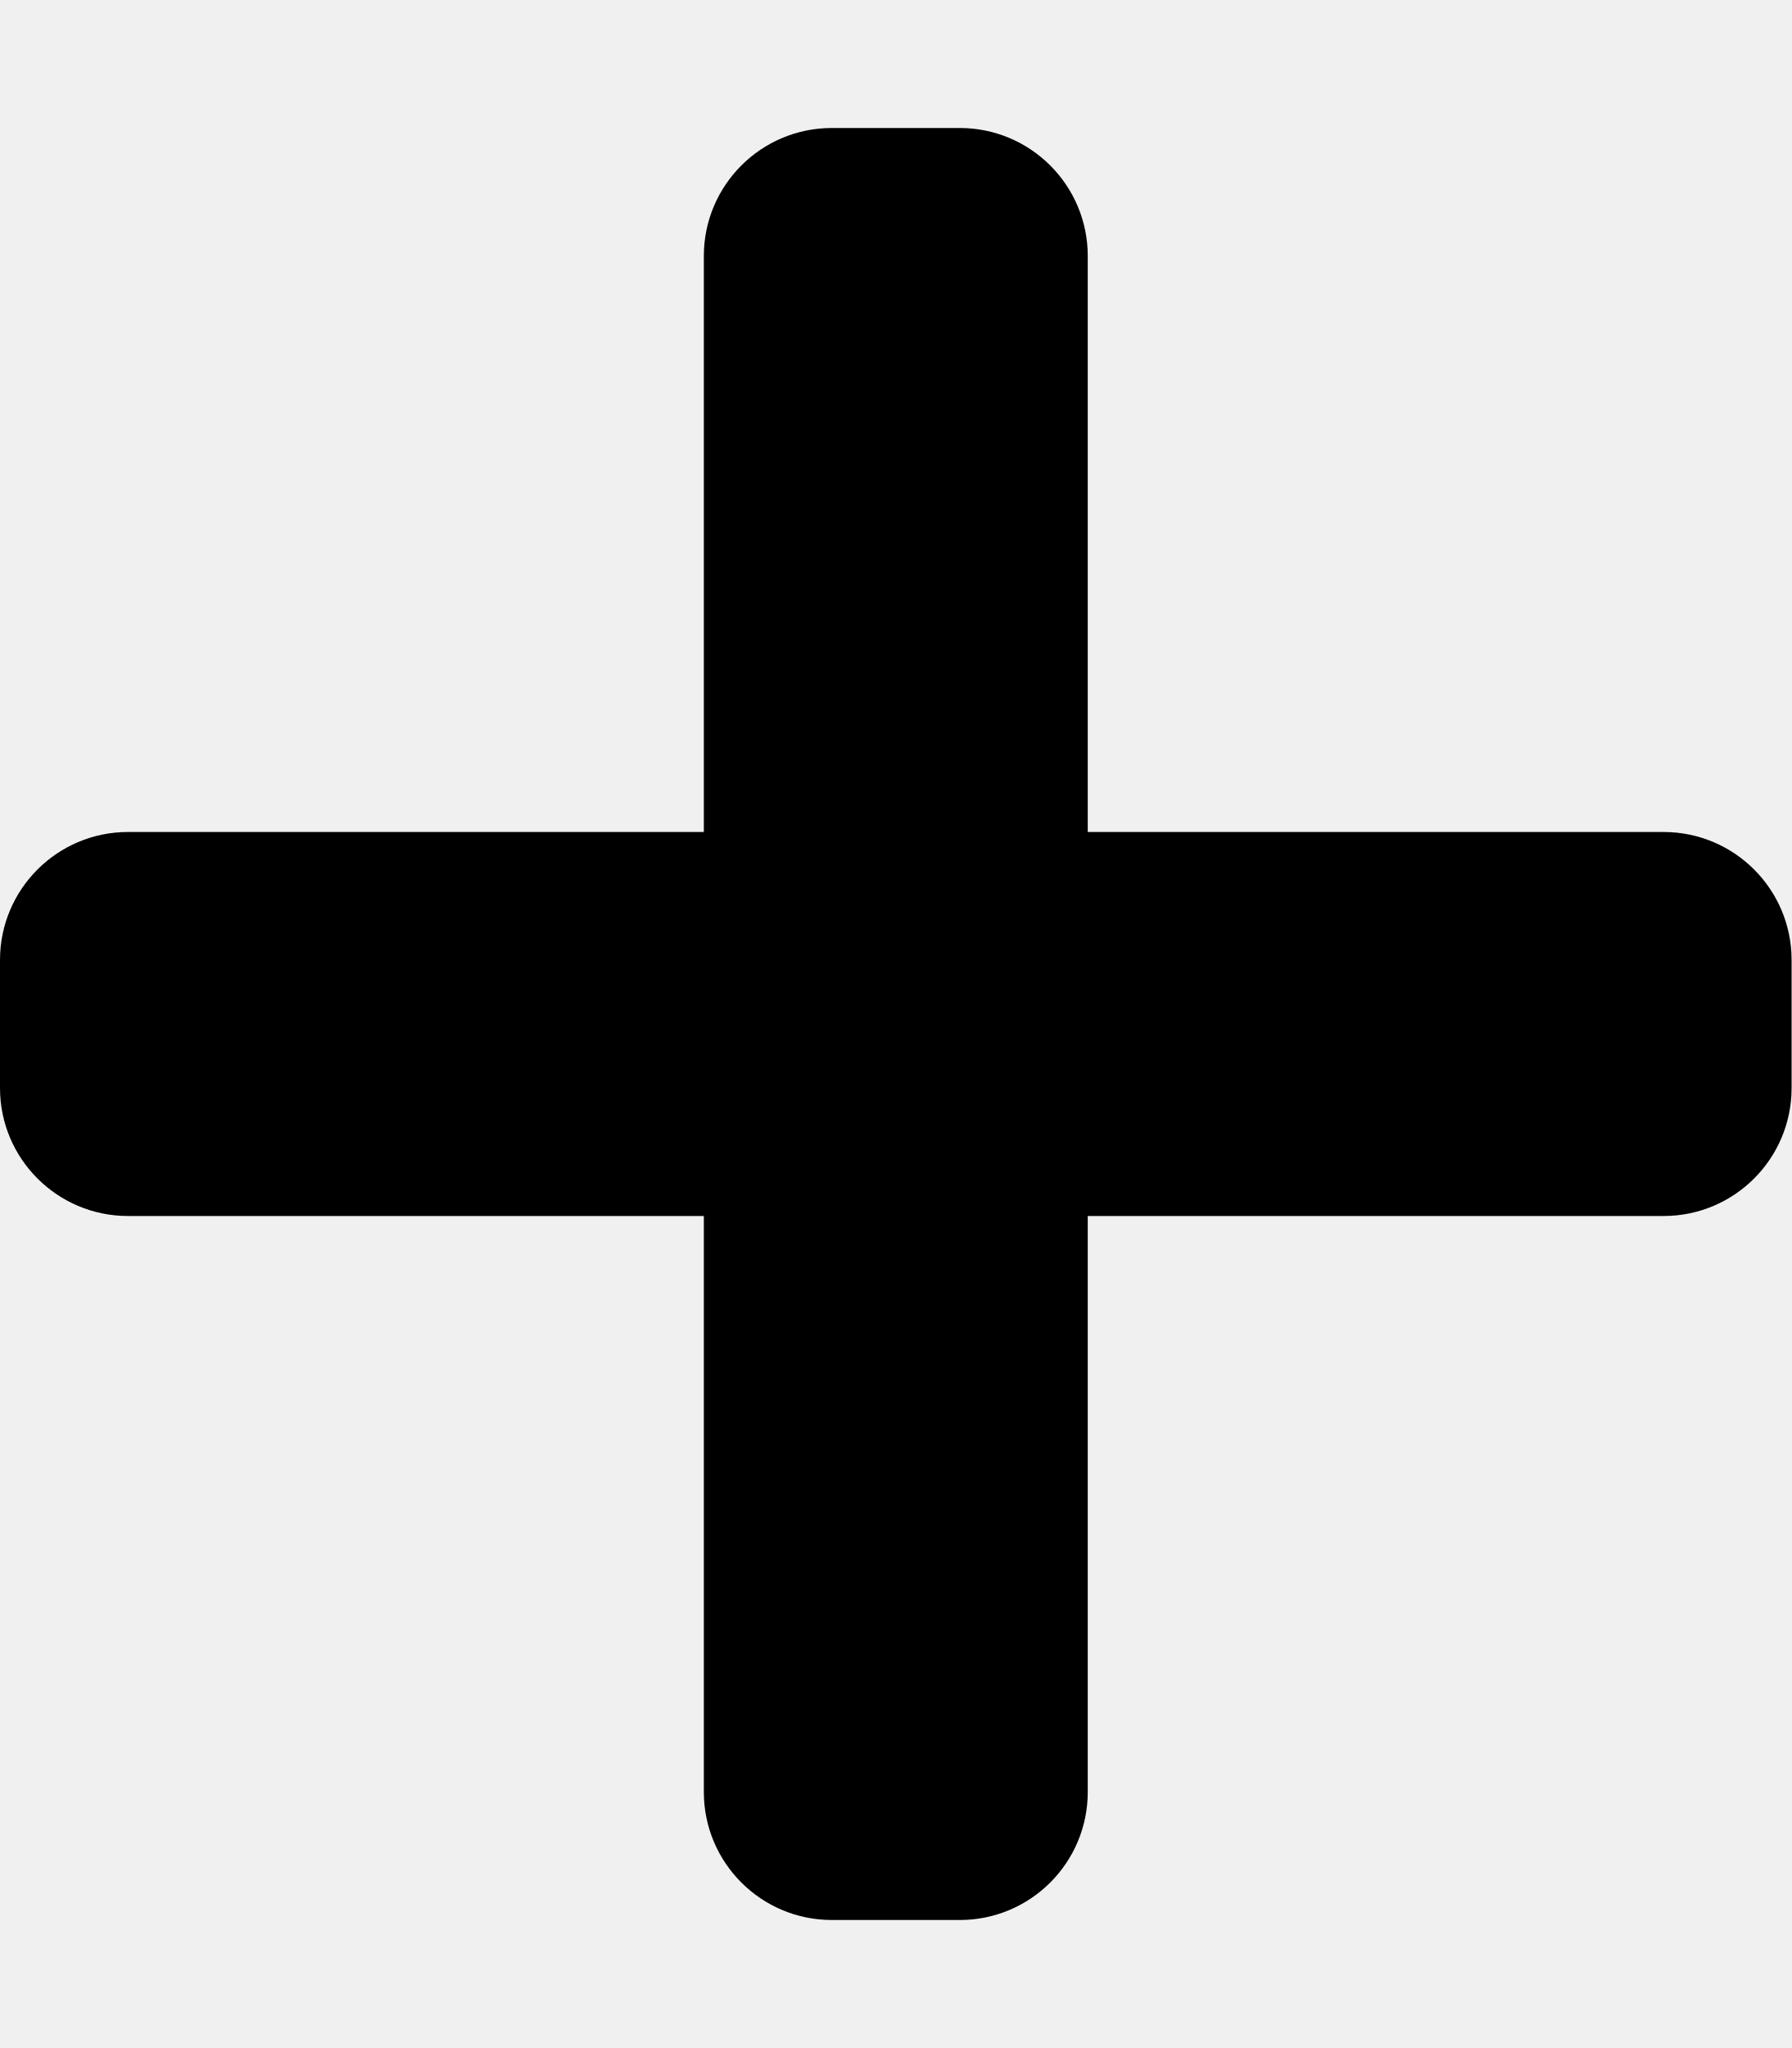
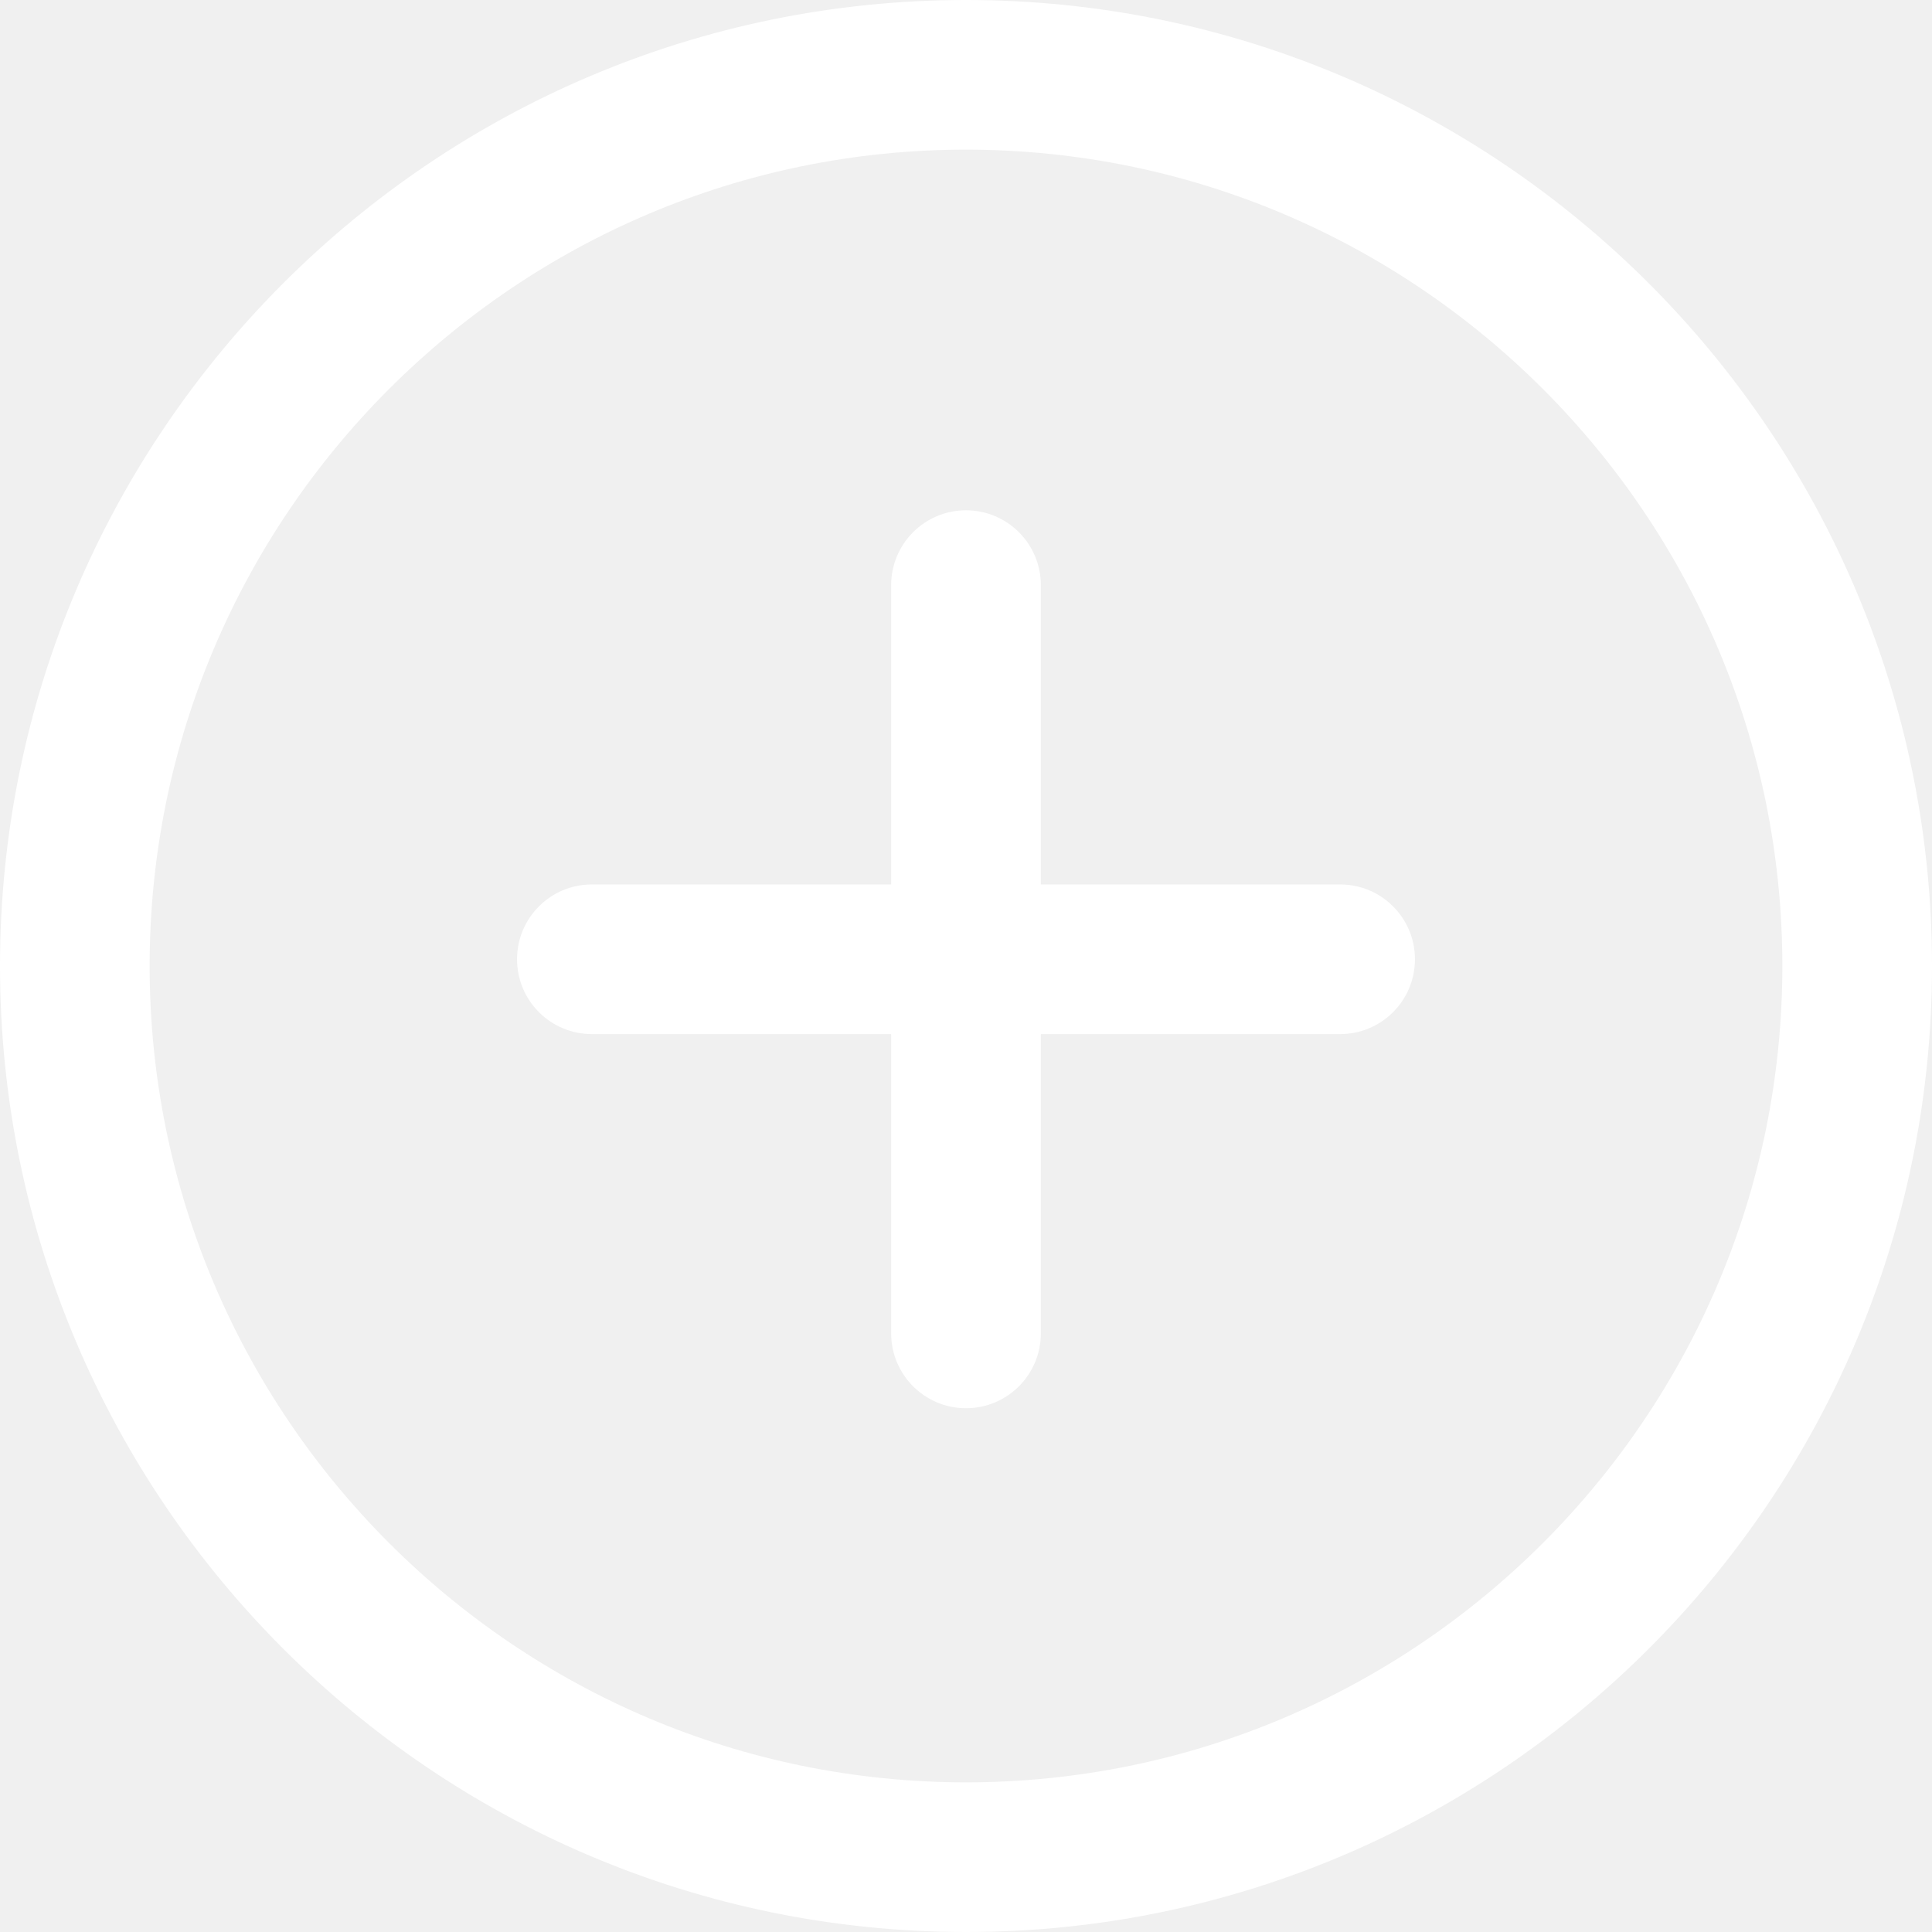
- <svg xmlns="http://www.w3.org/2000/svg" aria-hidden="true" focusable="false" data-prefix="fas" data-icon="plus" class="svg-inline--fa fa-plus fa-w-14" role="img" viewBox="0 0 448 512">
-   <path fill="currentColor" d="M416 208H272V64c0-17.67-14.33-32-32-32h-32c-17.67 0-32 14.33-32 32v144H32c-17.67 0-32 14.33-32 32v32c0 17.67 14.33 32 32 32h144v144c0 17.67 14.33 32 32 32h32c17.67 0 32-14.33 32-32V304h144c17.67 0 32-14.33 32-32v-32c0-17.67-14.33-32-32-32z" />
+ <svg xmlns="http://www.w3.org/2000/svg" version="1.1" id="Capa_1" x="0px" y="0px" viewBox="0 0 512 512" style="enable-background:new 0 0 512 512;" xml:space="preserve" width="512px" height="512px">
+   <g>
+     <g>
+       <g>
+         <path d="M256,0C114.833,0,0,114.833,0,256s114.833,256,256,256s256-114.853,256-256S397.167,0,256,0z M256,472.341    c-119.275,0-216.341-97.046-216.341-216.341S136.725,39.659,256,39.659S472.341,136.705,472.341,256S375.295,472.341,256,472.341z    " data-original="#000000" class="active-path" data-old_color="#000000" fill="#FFFFFF" />
+       </g>
+     </g>
+     <g>
+       <g>
+         <path d="M355.148,234.386H275.83v-79.318c0-10.946-8.864-19.83-19.83-19.83s-19.83,8.884-19.83,19.83v79.318h-79.318    c-10.966,0-19.83,8.884-19.83,19.83s8.864,19.83,19.83,19.83h79.318v79.318c0,10.946,8.864,19.83,19.83,19.83    s19.83-8.884,19.83-19.83v-79.318h79.318c10.966,0,19.83-8.884,19.83-19.83S366.114,234.386,355.148,234.386z" data-original="#000000" class="active-path" data-old_color="#000000" fill="#FFFFFF" />
+       </g>
+     </g>
+   </g>
</svg>
